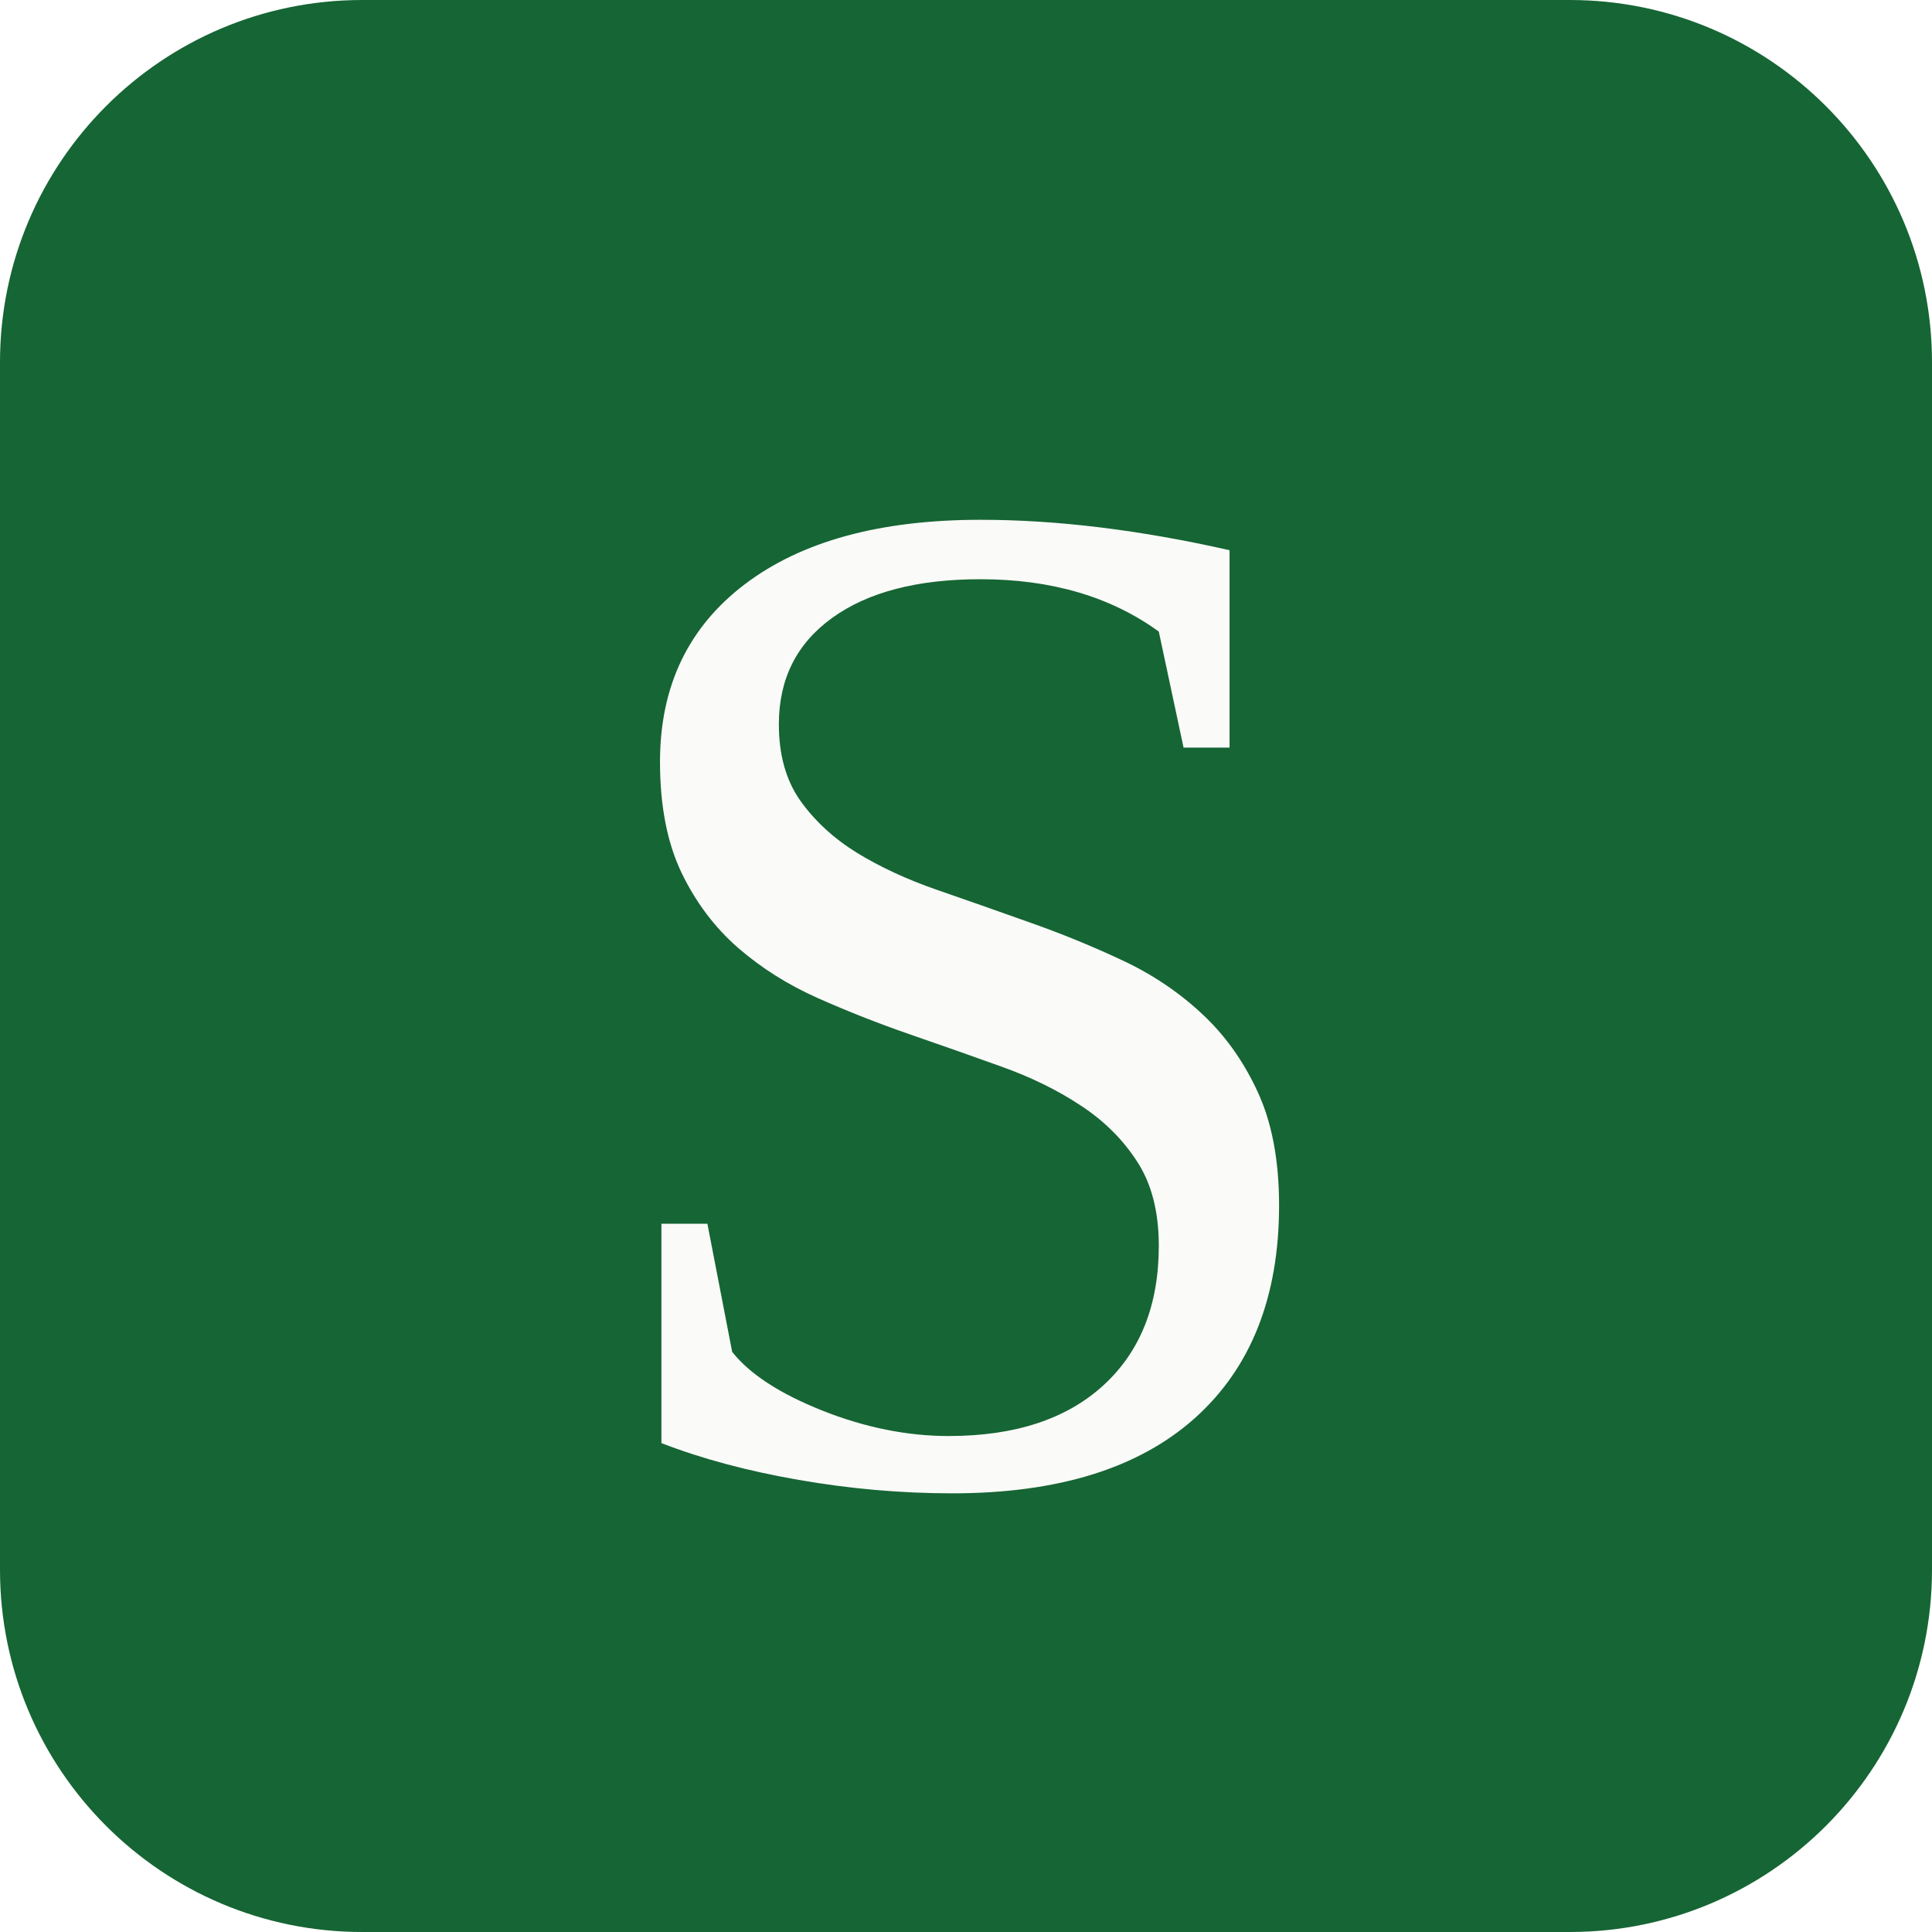
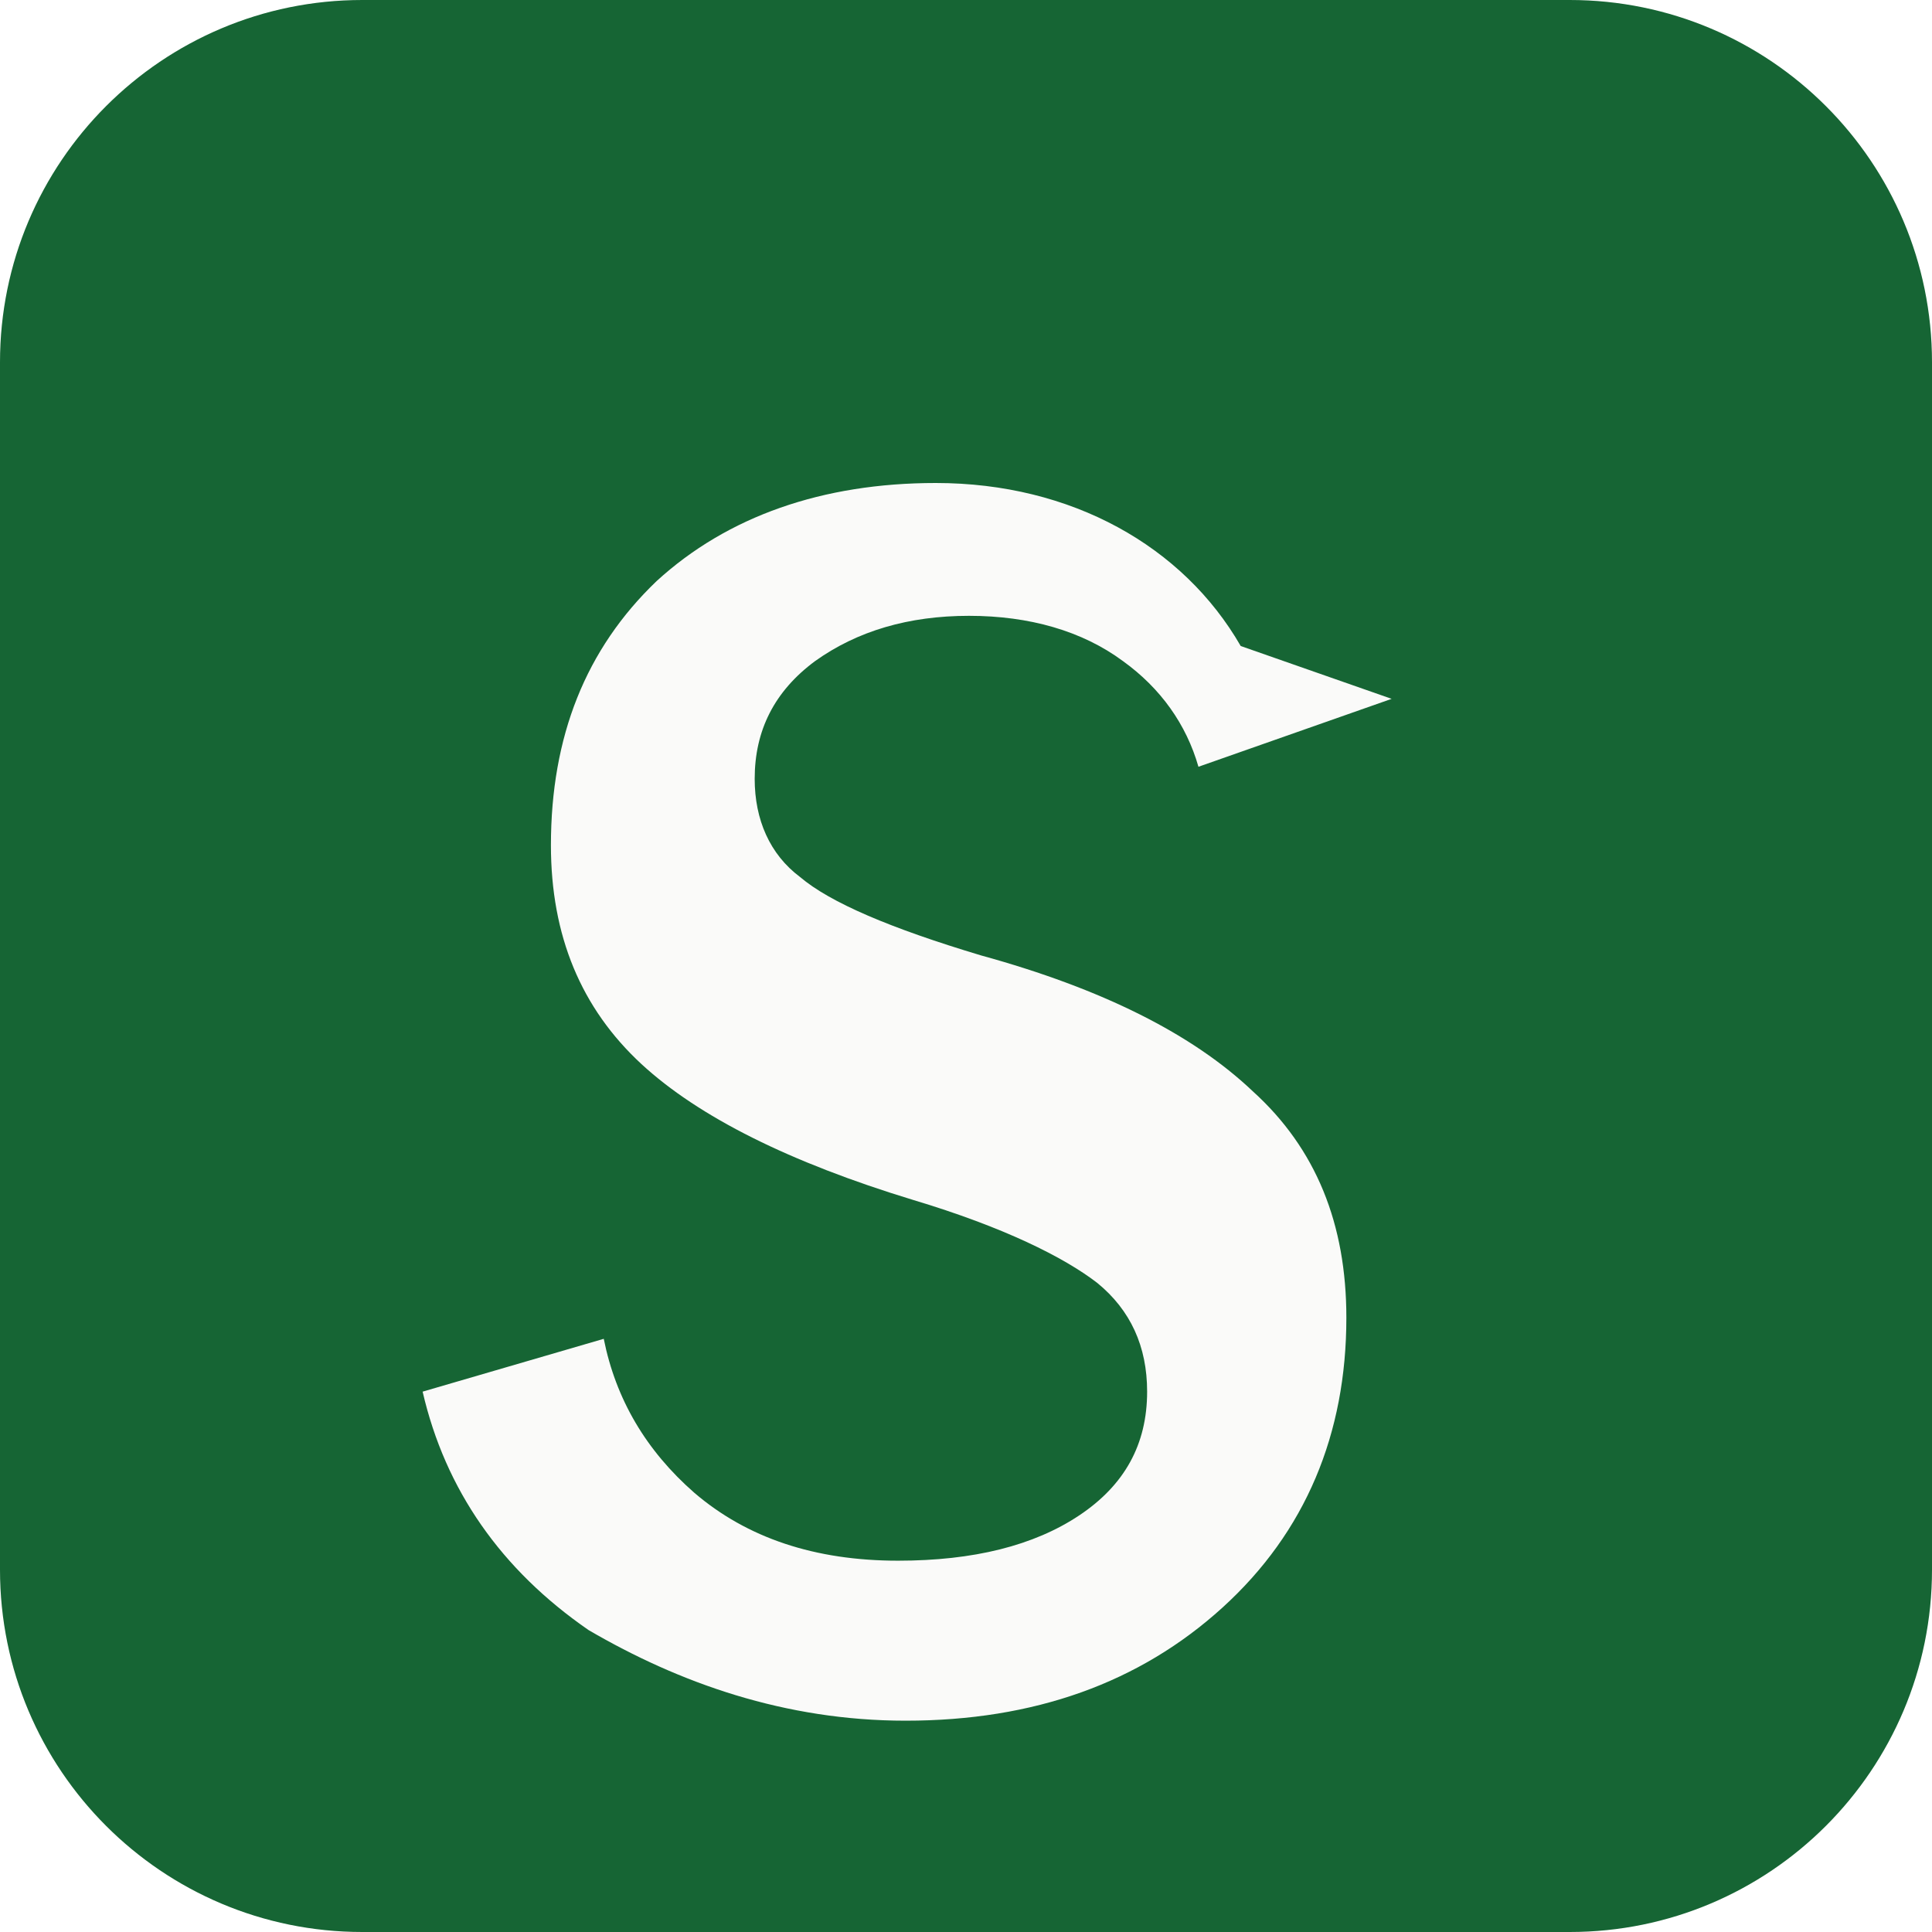
<svg xmlns="http://www.w3.org/2000/svg" viewBox="0 0 128 128">
  <rect width="128" height="128" rx="24" fill="#166534" />
-   <text x="64" y="98" text-anchor="middle" font-family="Georgia, 'Times New Roman', serif" font-size="96" fill="#FAFAF9">S</text>
+   <path d="M82.2 42.8C78.4 36.2 71 32 62 32c-7.5 0-13.8 2.2-18.5 6.5C38.8 43 36.5 48.8 36.5 56c0 6 2 10.8 6 14.5 3.8 3.5 9.8 6.5 18 9 6 1.8 10 3.8 12.2 5.5 2.2 1.8 3.3 4.2 3.3 7.2 0 3.5-1.5 6.2-4.5 8.2-3 2-7 3-12 3-5.5 0-10-1.5-13.5-4.5-3.2-2.8-5.2-6.2-6-10.2l-12 3.5c1.5 6.5 5.2 11.8 11 15.8C45 111.5 52 114 60 114c8.5 0 15.5-2.5 21-7.5 5.5-5 8.2-11.5 8.2-19.2 0-6.2-2-11.2-6.2-15-4-3.8-10-6.8-18-9-6-1.8-10-3.5-12-5.2-2-1.5-3-3.8-3-6.5 0-3.2 1.3-5.8 4-7.8 2.8-2 6.2-3 10.2-3 4 0 7.5 1 10.2 3 2.5 1.8 4.2 4.2 5 7l12.8-4.5z" fill="#FAFAF9" />
</svg>
